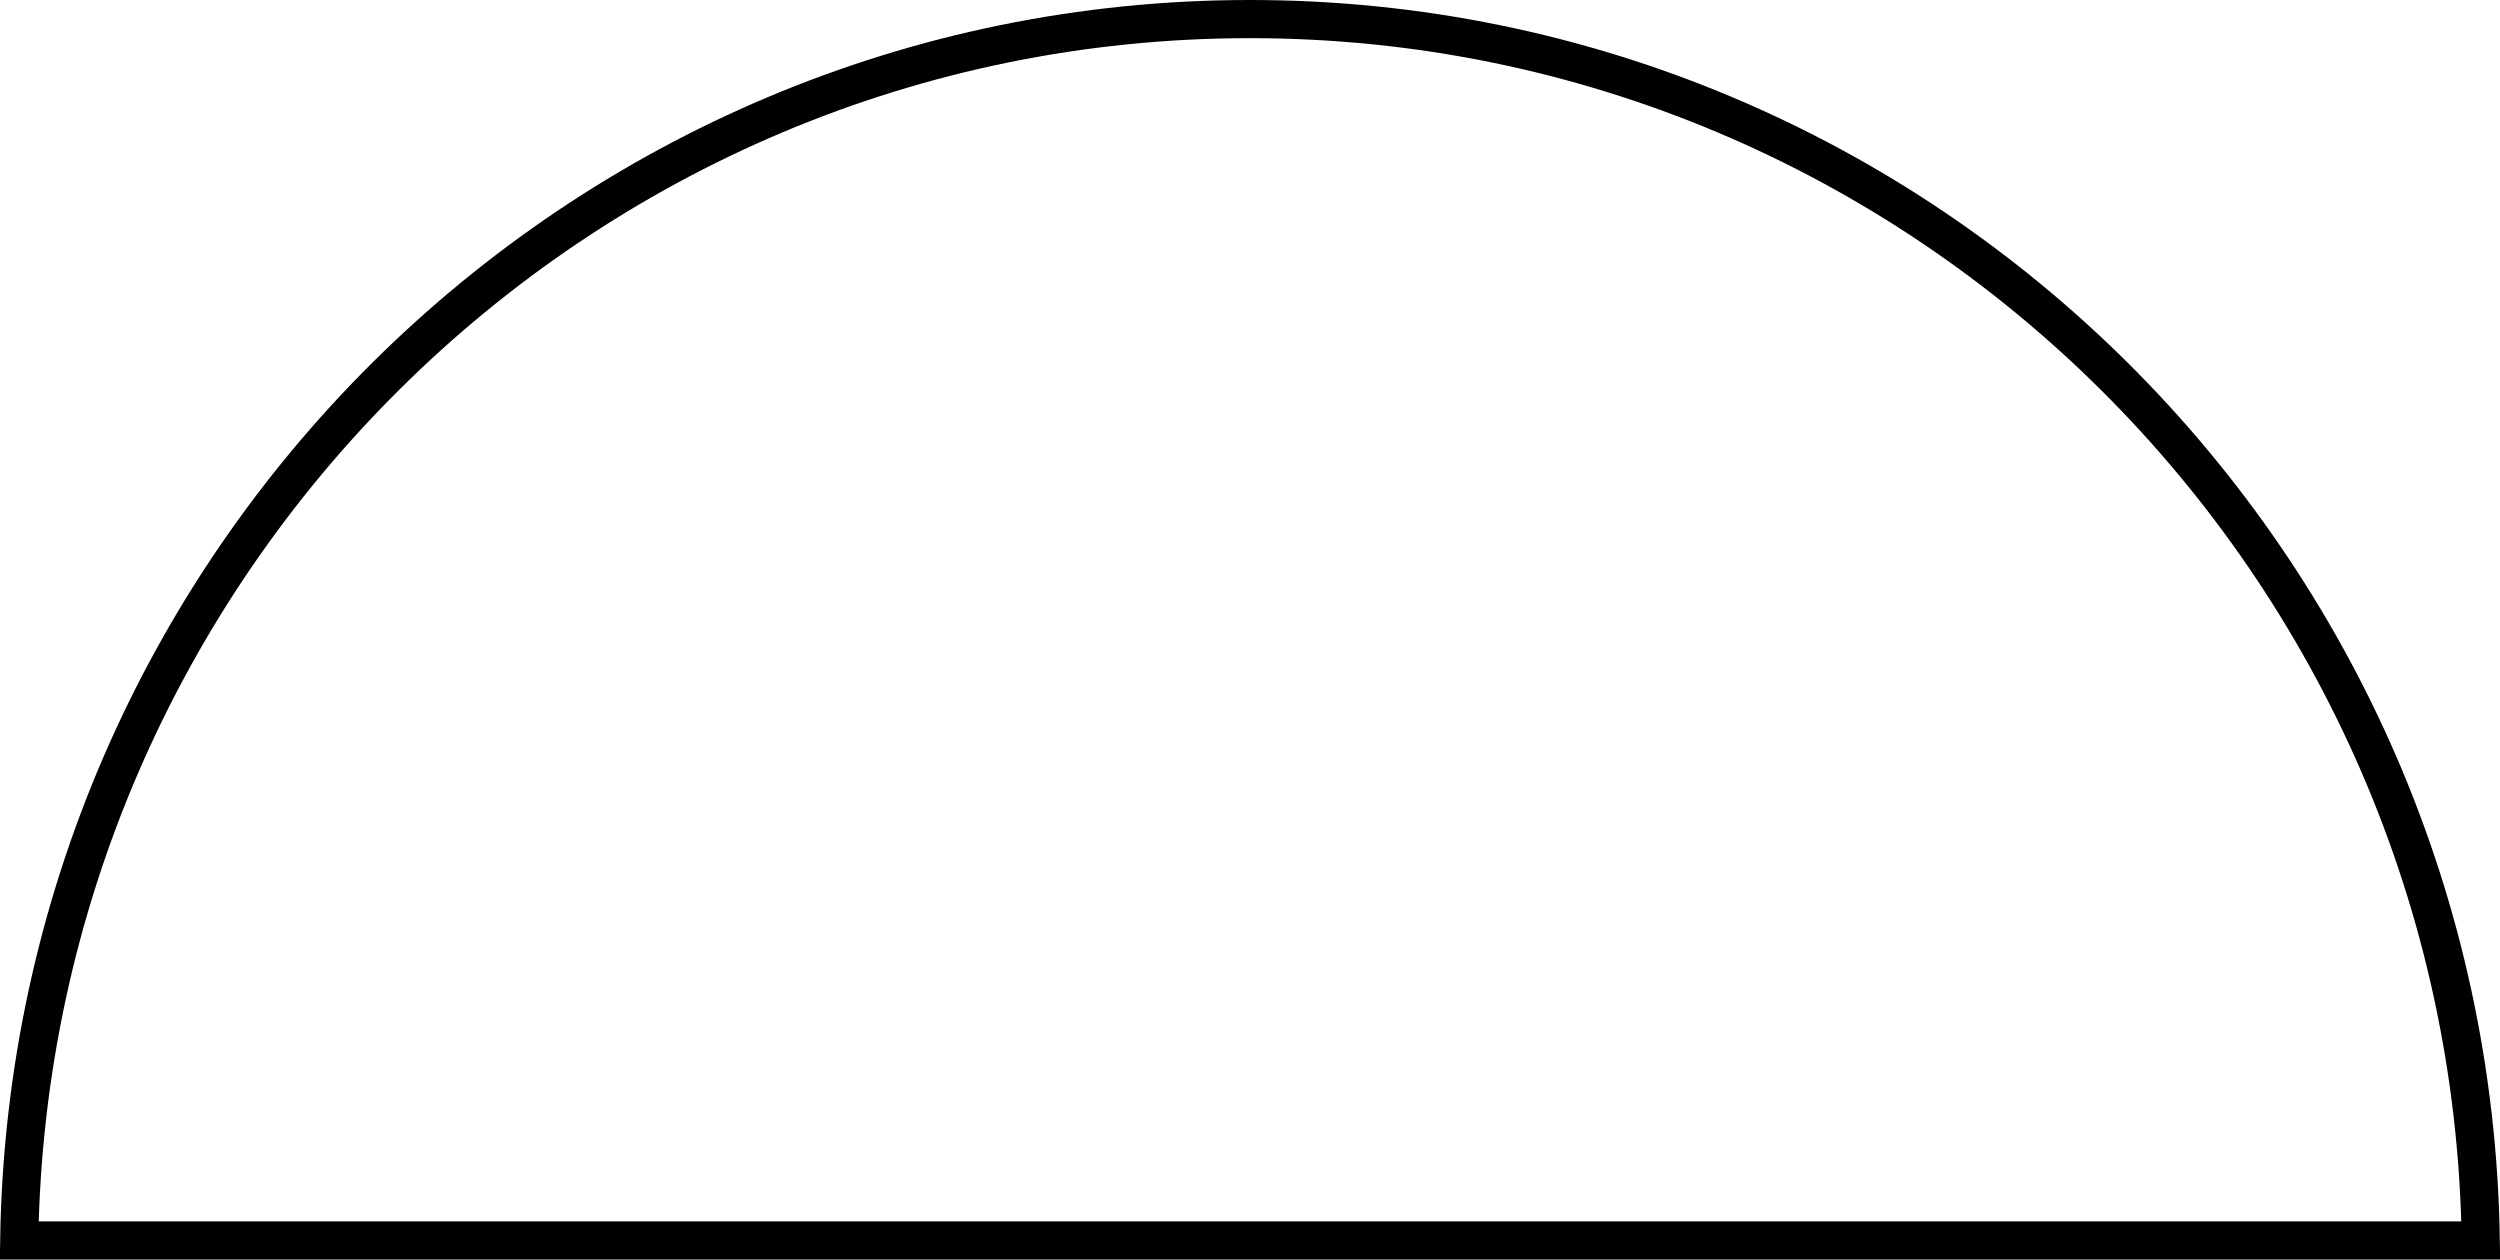
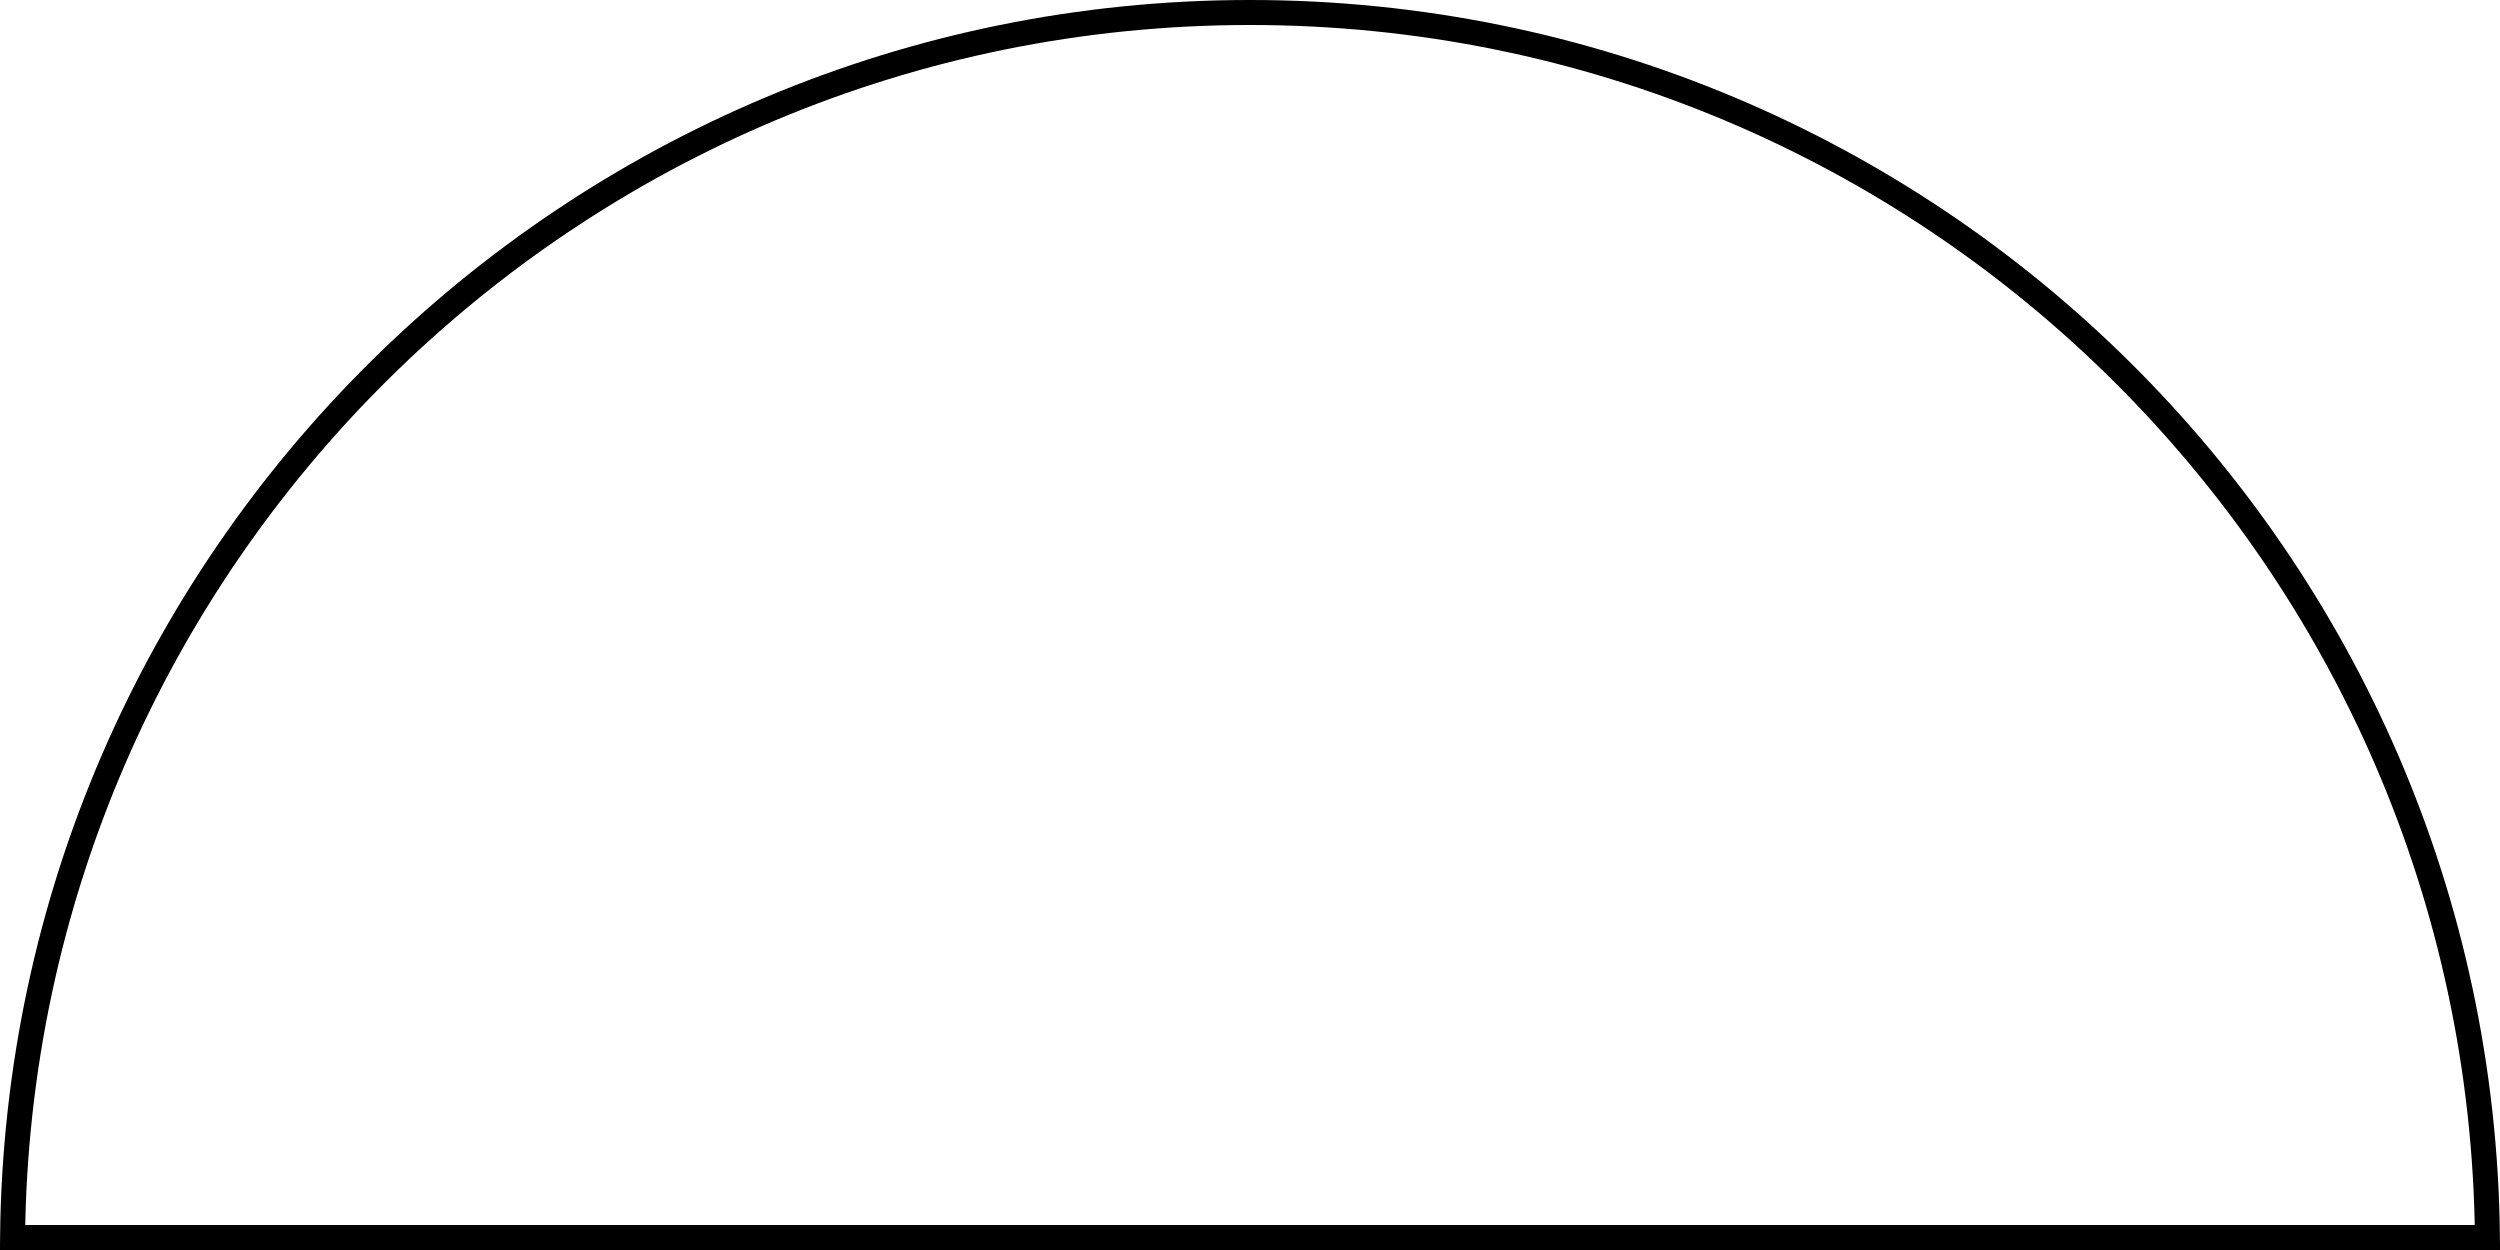
- <svg xmlns="http://www.w3.org/2000/svg" width="131" height="66" viewBox="0 0 131 66" fill="none">
-   <path d="M1.007 65C1.538 29.556 30.216 1 65.5 1C100.784 1 129.462 29.556 129.993 65L1.007 65Z" stroke="black" stroke-width="2" />
+ <svg xmlns="http://www.w3.org/2000/svg" width="200" height="100" viewBox="0 0 200 100" fill="none">
+   <path d="M1.005 99C1.541 44.784 45.657 1 100 1C154.342 1 198.459 44.784 198.995 99L1.005 99Z" stroke="black" stroke-width="2" />
</svg>
